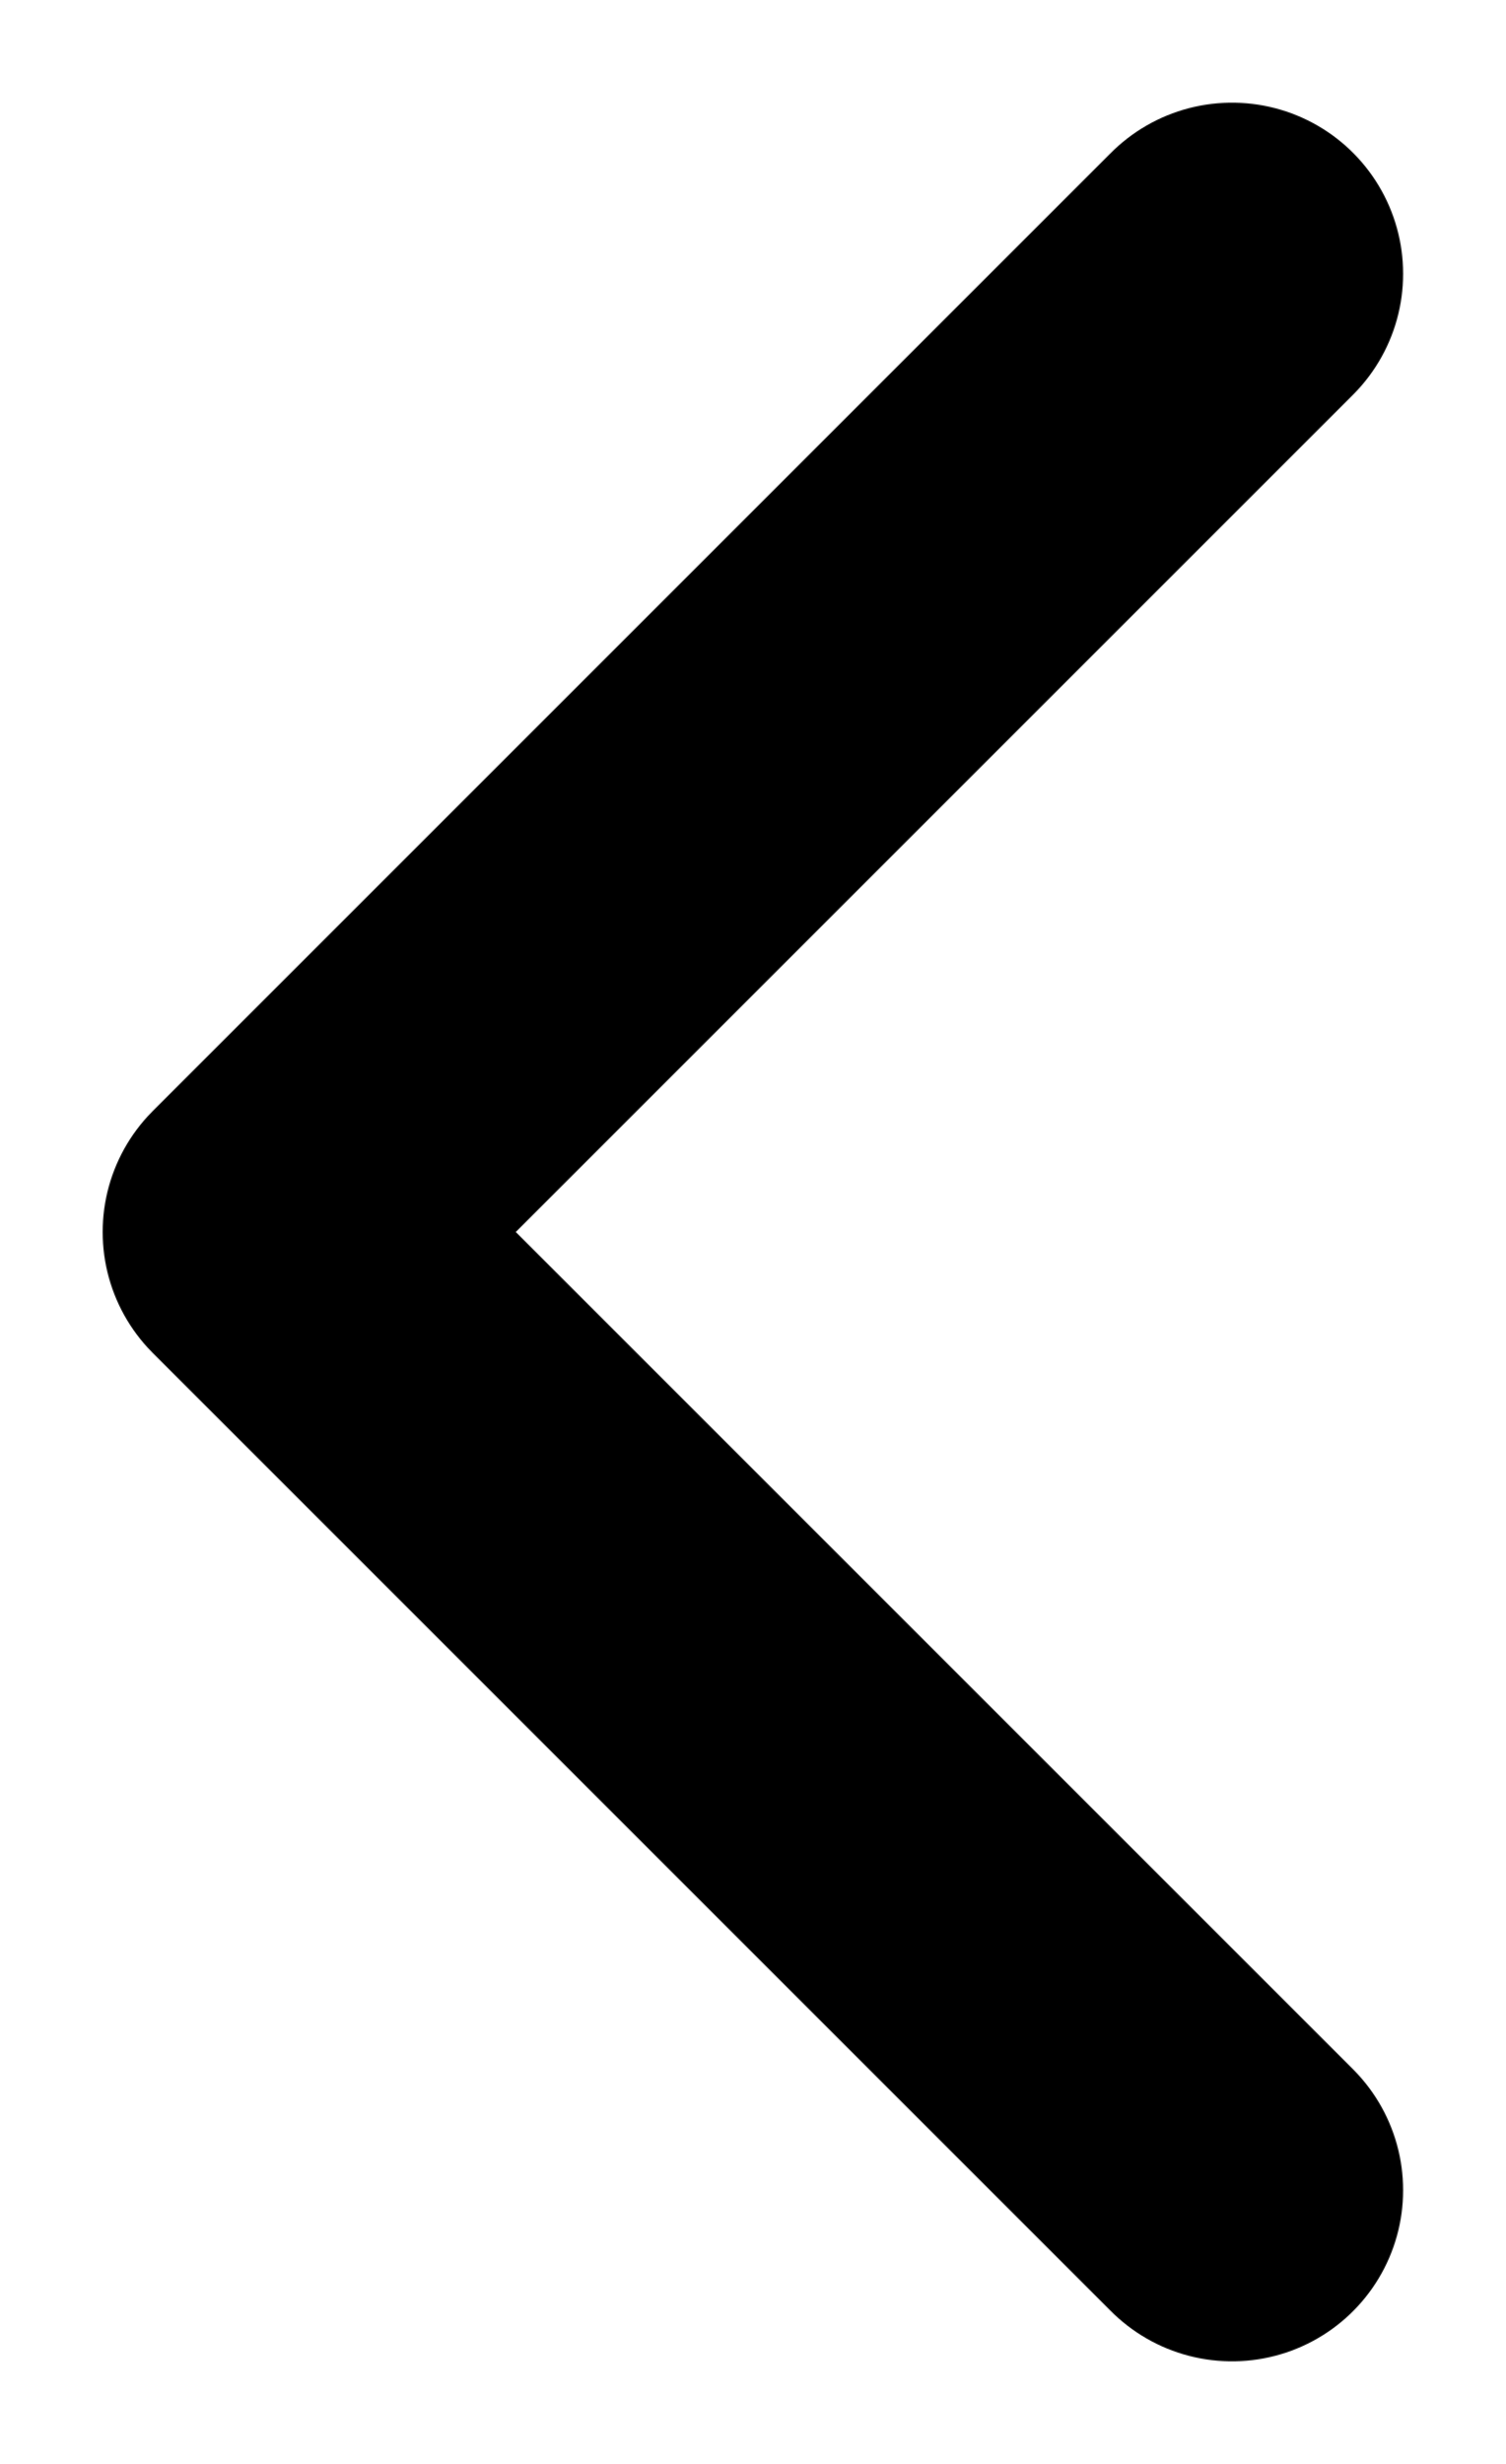
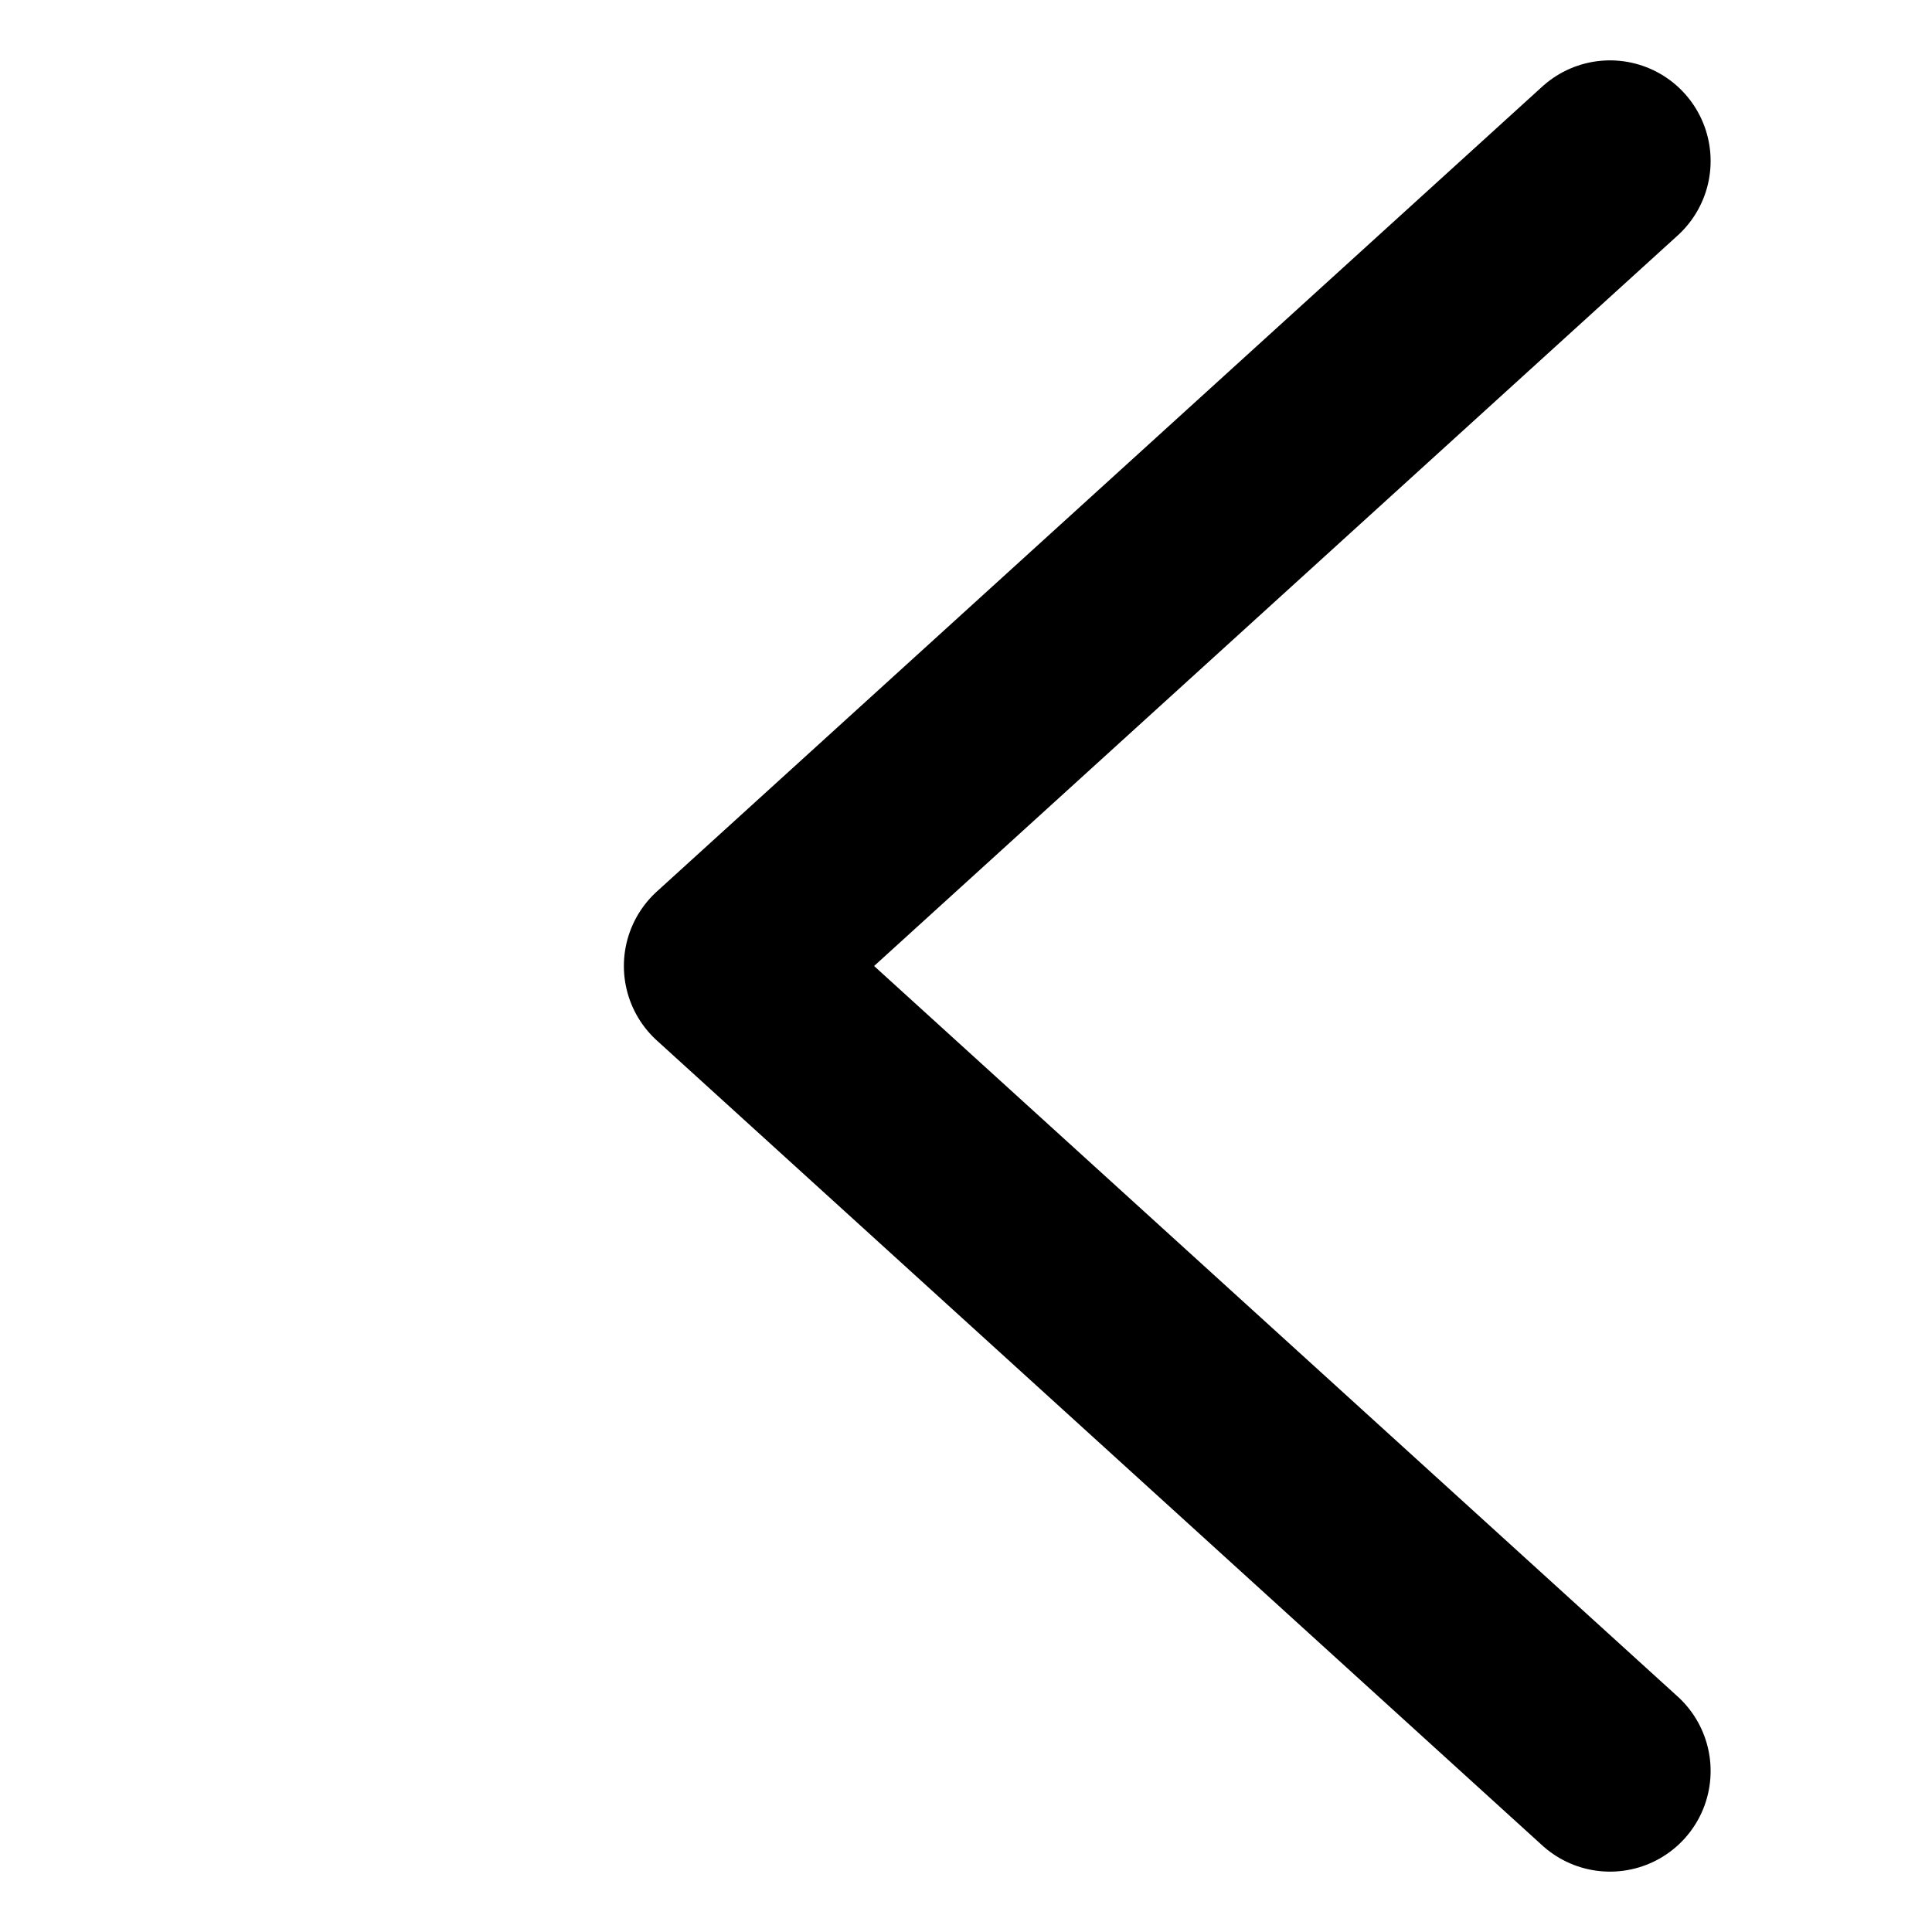
- <svg xmlns="http://www.w3.org/2000/svg" class="back-icon-svg" viewBox="3 3 11 18" fill="none" stroke="currentColor" stroke-width="2.5" stroke-linecap="round" stroke-linejoin="round">
-   <polyline points="12 19 5 12 12 5" />
+ <svg xmlns="http://www.w3.org/2000/svg" class="back-icon-svg" viewBox="0 0 24 24" fill="none" stroke="currentColor" stroke-width="2.5" stroke-linecap="round" stroke-linejoin="round">
+   <polyline points="20 2 9 12 20 22" />
</svg>
